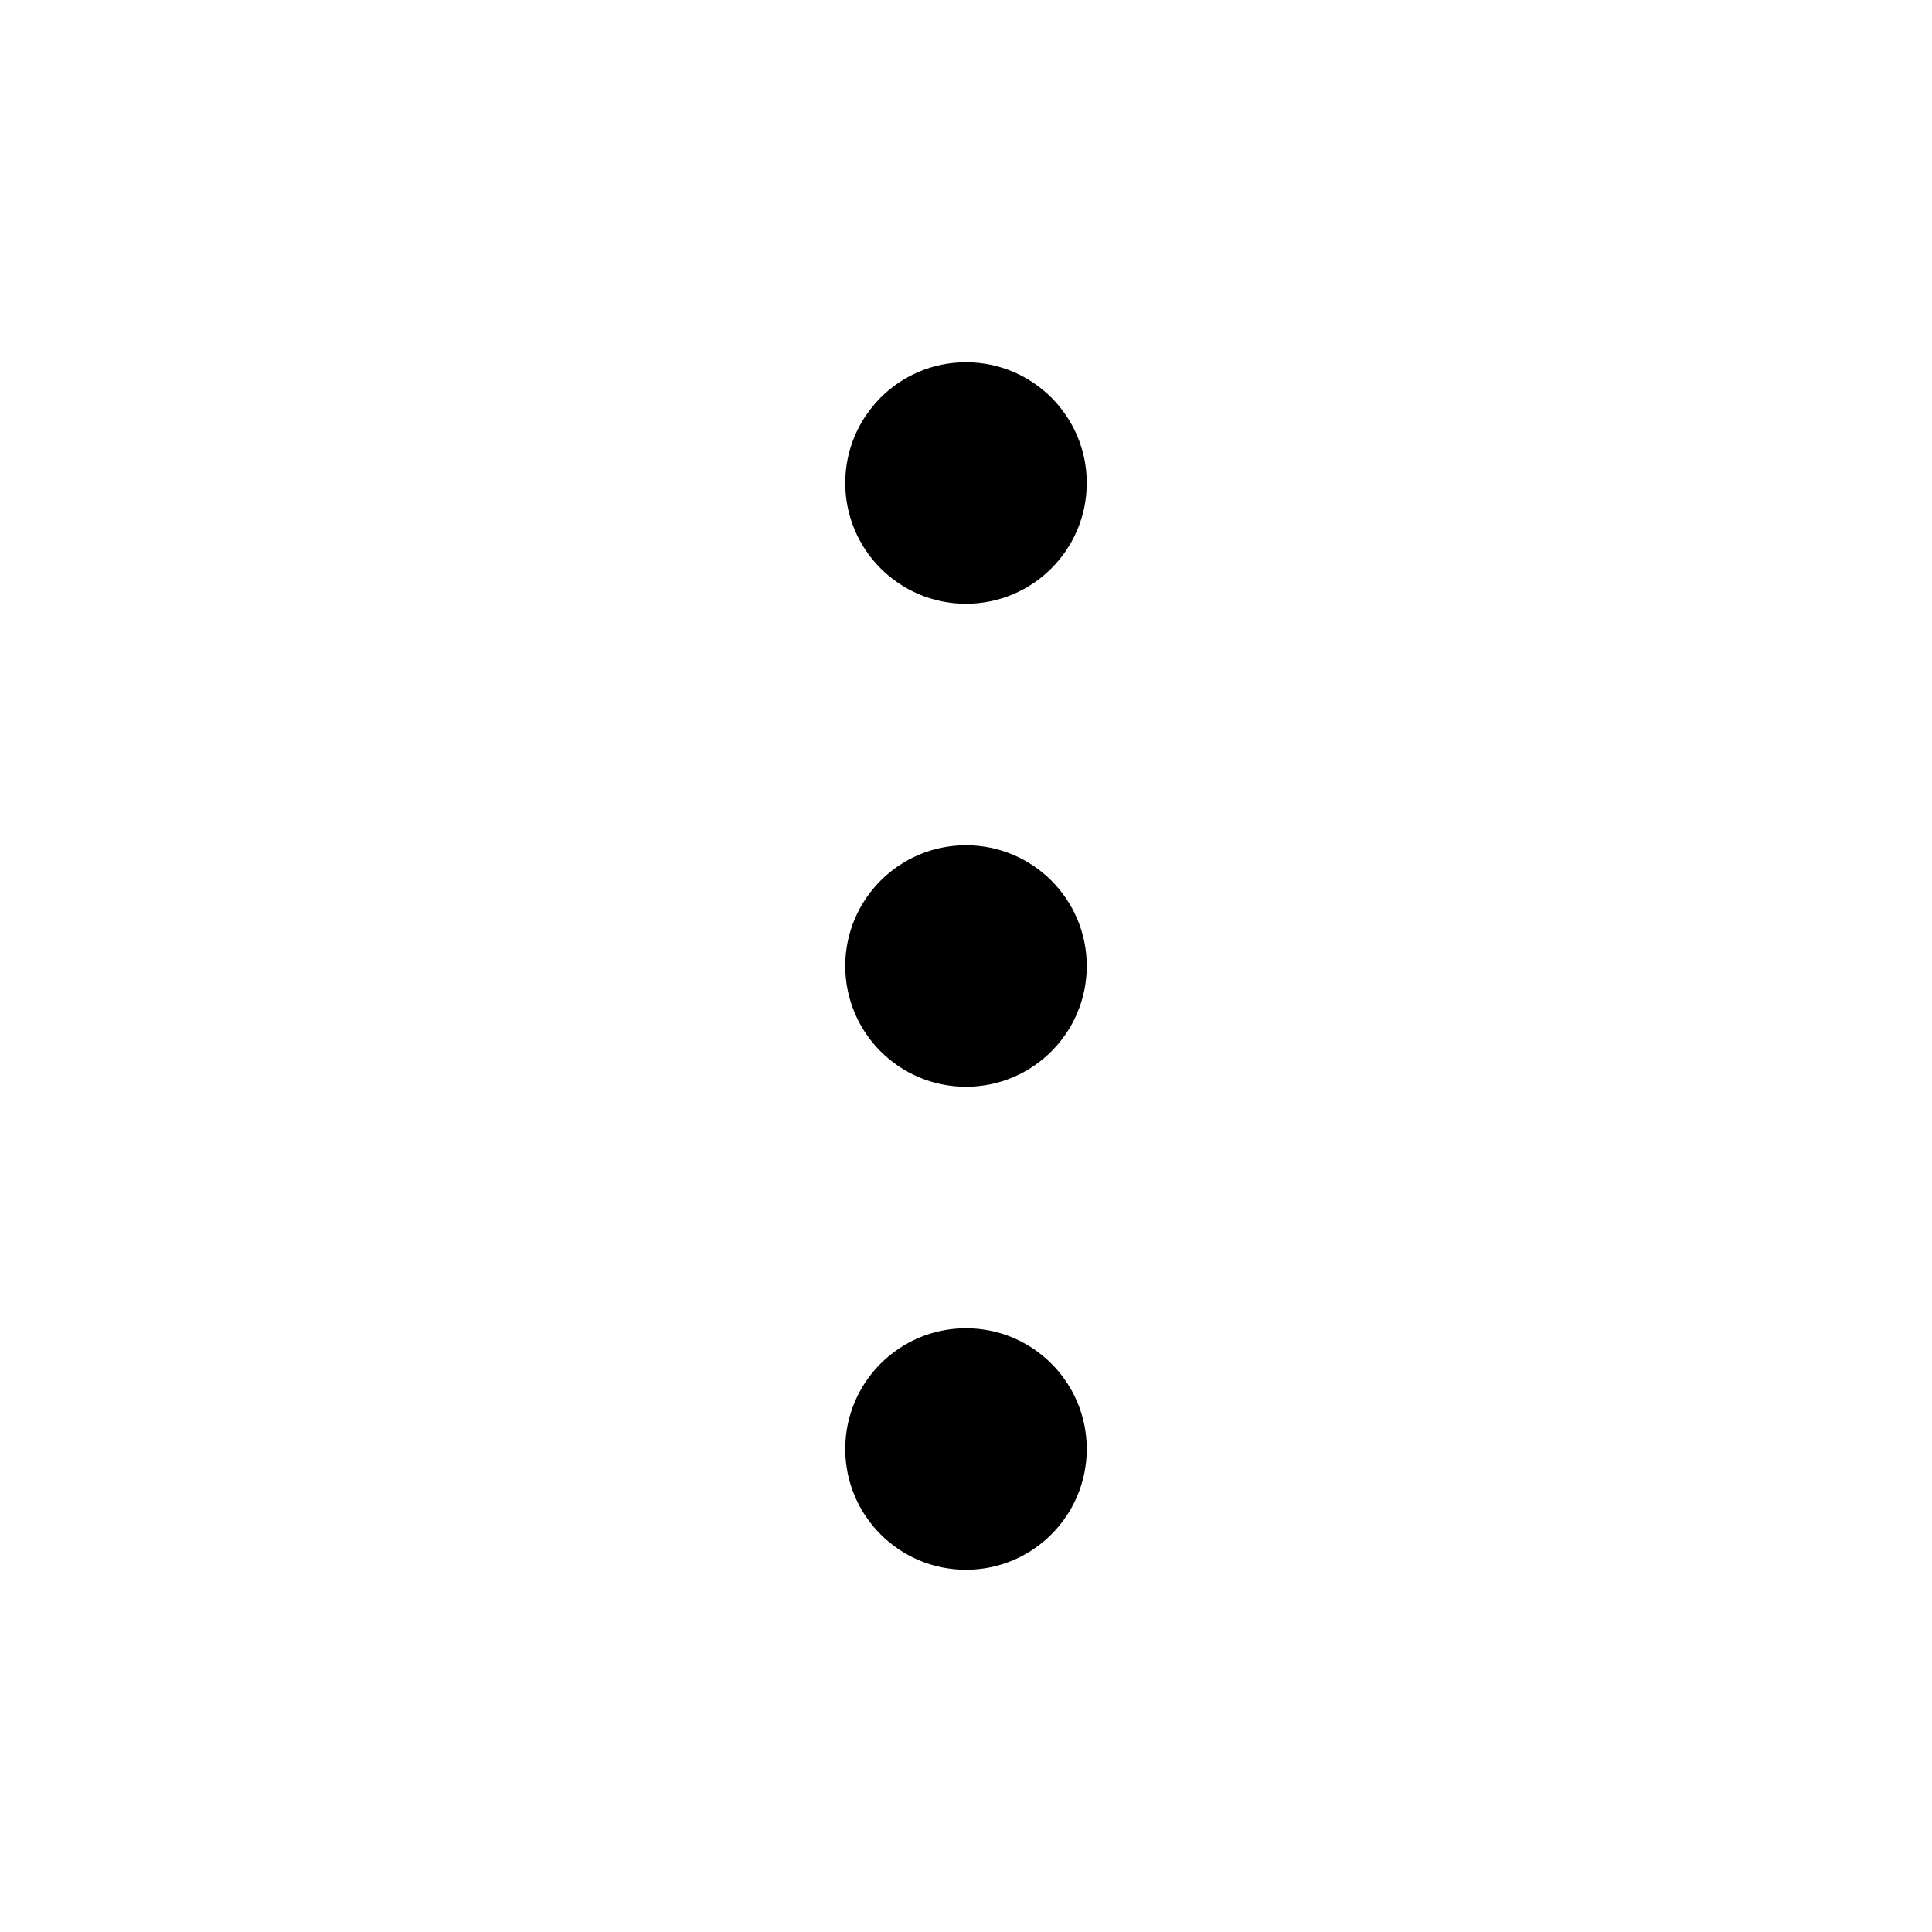
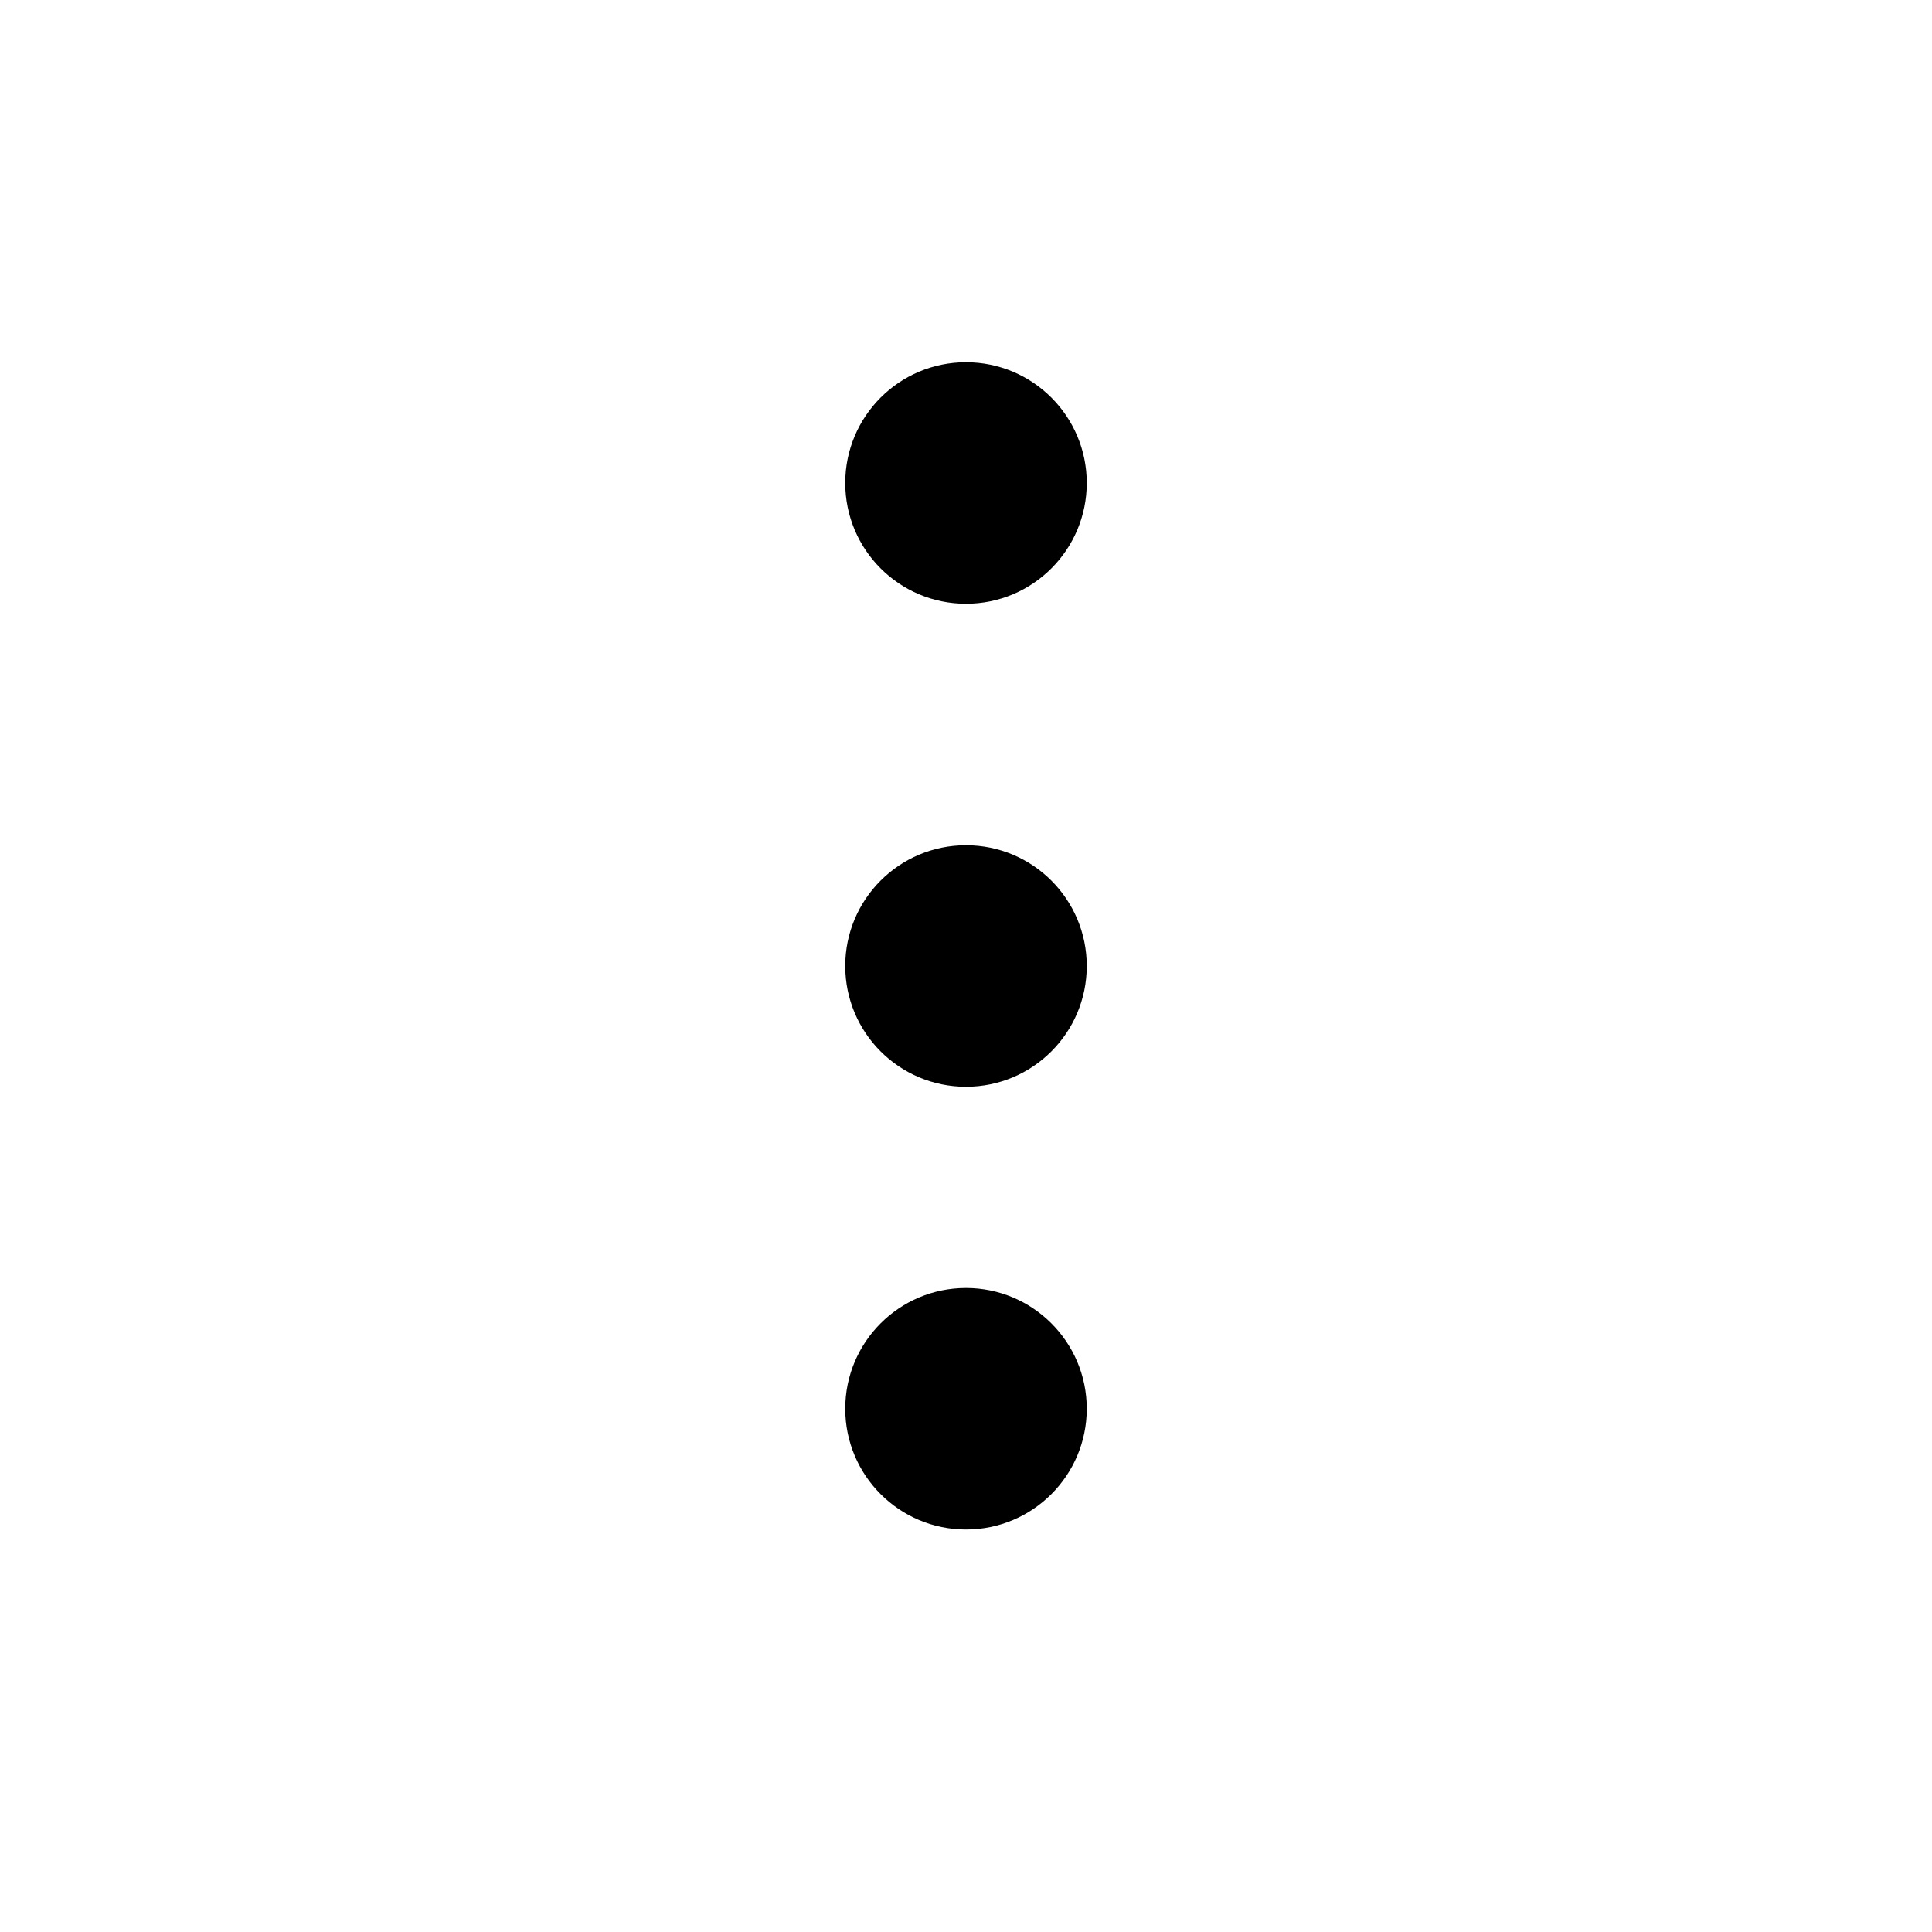
- <svg xmlns="http://www.w3.org/2000/svg" viewBox="0 0 24 24">
-   <g fill="none">
-     <path d="M24 0v24H0V0h24ZM12.593 23.258l-.011.002l-.071.035l-.02.004l-.014-.004l-.071-.035c-.01-.004-.019-.001-.024.005l-.004.01l-.017.428l.005.02l.01.013l.104.074l.015.004l.012-.004l.104-.074l.012-.016l.004-.017l-.017-.427c-.002-.01-.009-.017-.017-.018Zm.265-.113l-.013.002l-.185.093l-.01.01l-.003.011l.018.43l.005.012l.008.007l.201.093c.012.004.023 0 .029-.008l.004-.014l-.034-.614c-.003-.012-.01-.02-.02-.022Zm-.715.002a.023.023 0 0 0-.027.006l-.006.014l-.034.614c0 .012.007.02.017.024l.015-.002l.201-.093l.01-.008l.004-.011l.017-.43l-.003-.012l-.01-.01l-.184-.092Z" />
-     <path fill="currentColor" d="M12 16.5a1.5 1.5 0 1 1 0 3a1.5 1.5 0 0 1 0-3Zm0-6a1.5 1.5 0 1 1 0 3a1.5 1.5 0 0 1 0-3Zm0-6a1.5 1.5 0 1 1 0 3a1.5 1.5 0 0 1 0-3Z" />
-   </g>
+ <svg xmlns="http://www.w3.org/2000/svg" viewBox="0 0 48 48">
+   <circle cx="24" cy="12" r="3" fill="currentColor" />
+   <circle cx="24" cy="24" r="3" fill="currentColor" />
+   <circle cx="24" cy="35" r="3" fill="currentColor" />
</svg>
